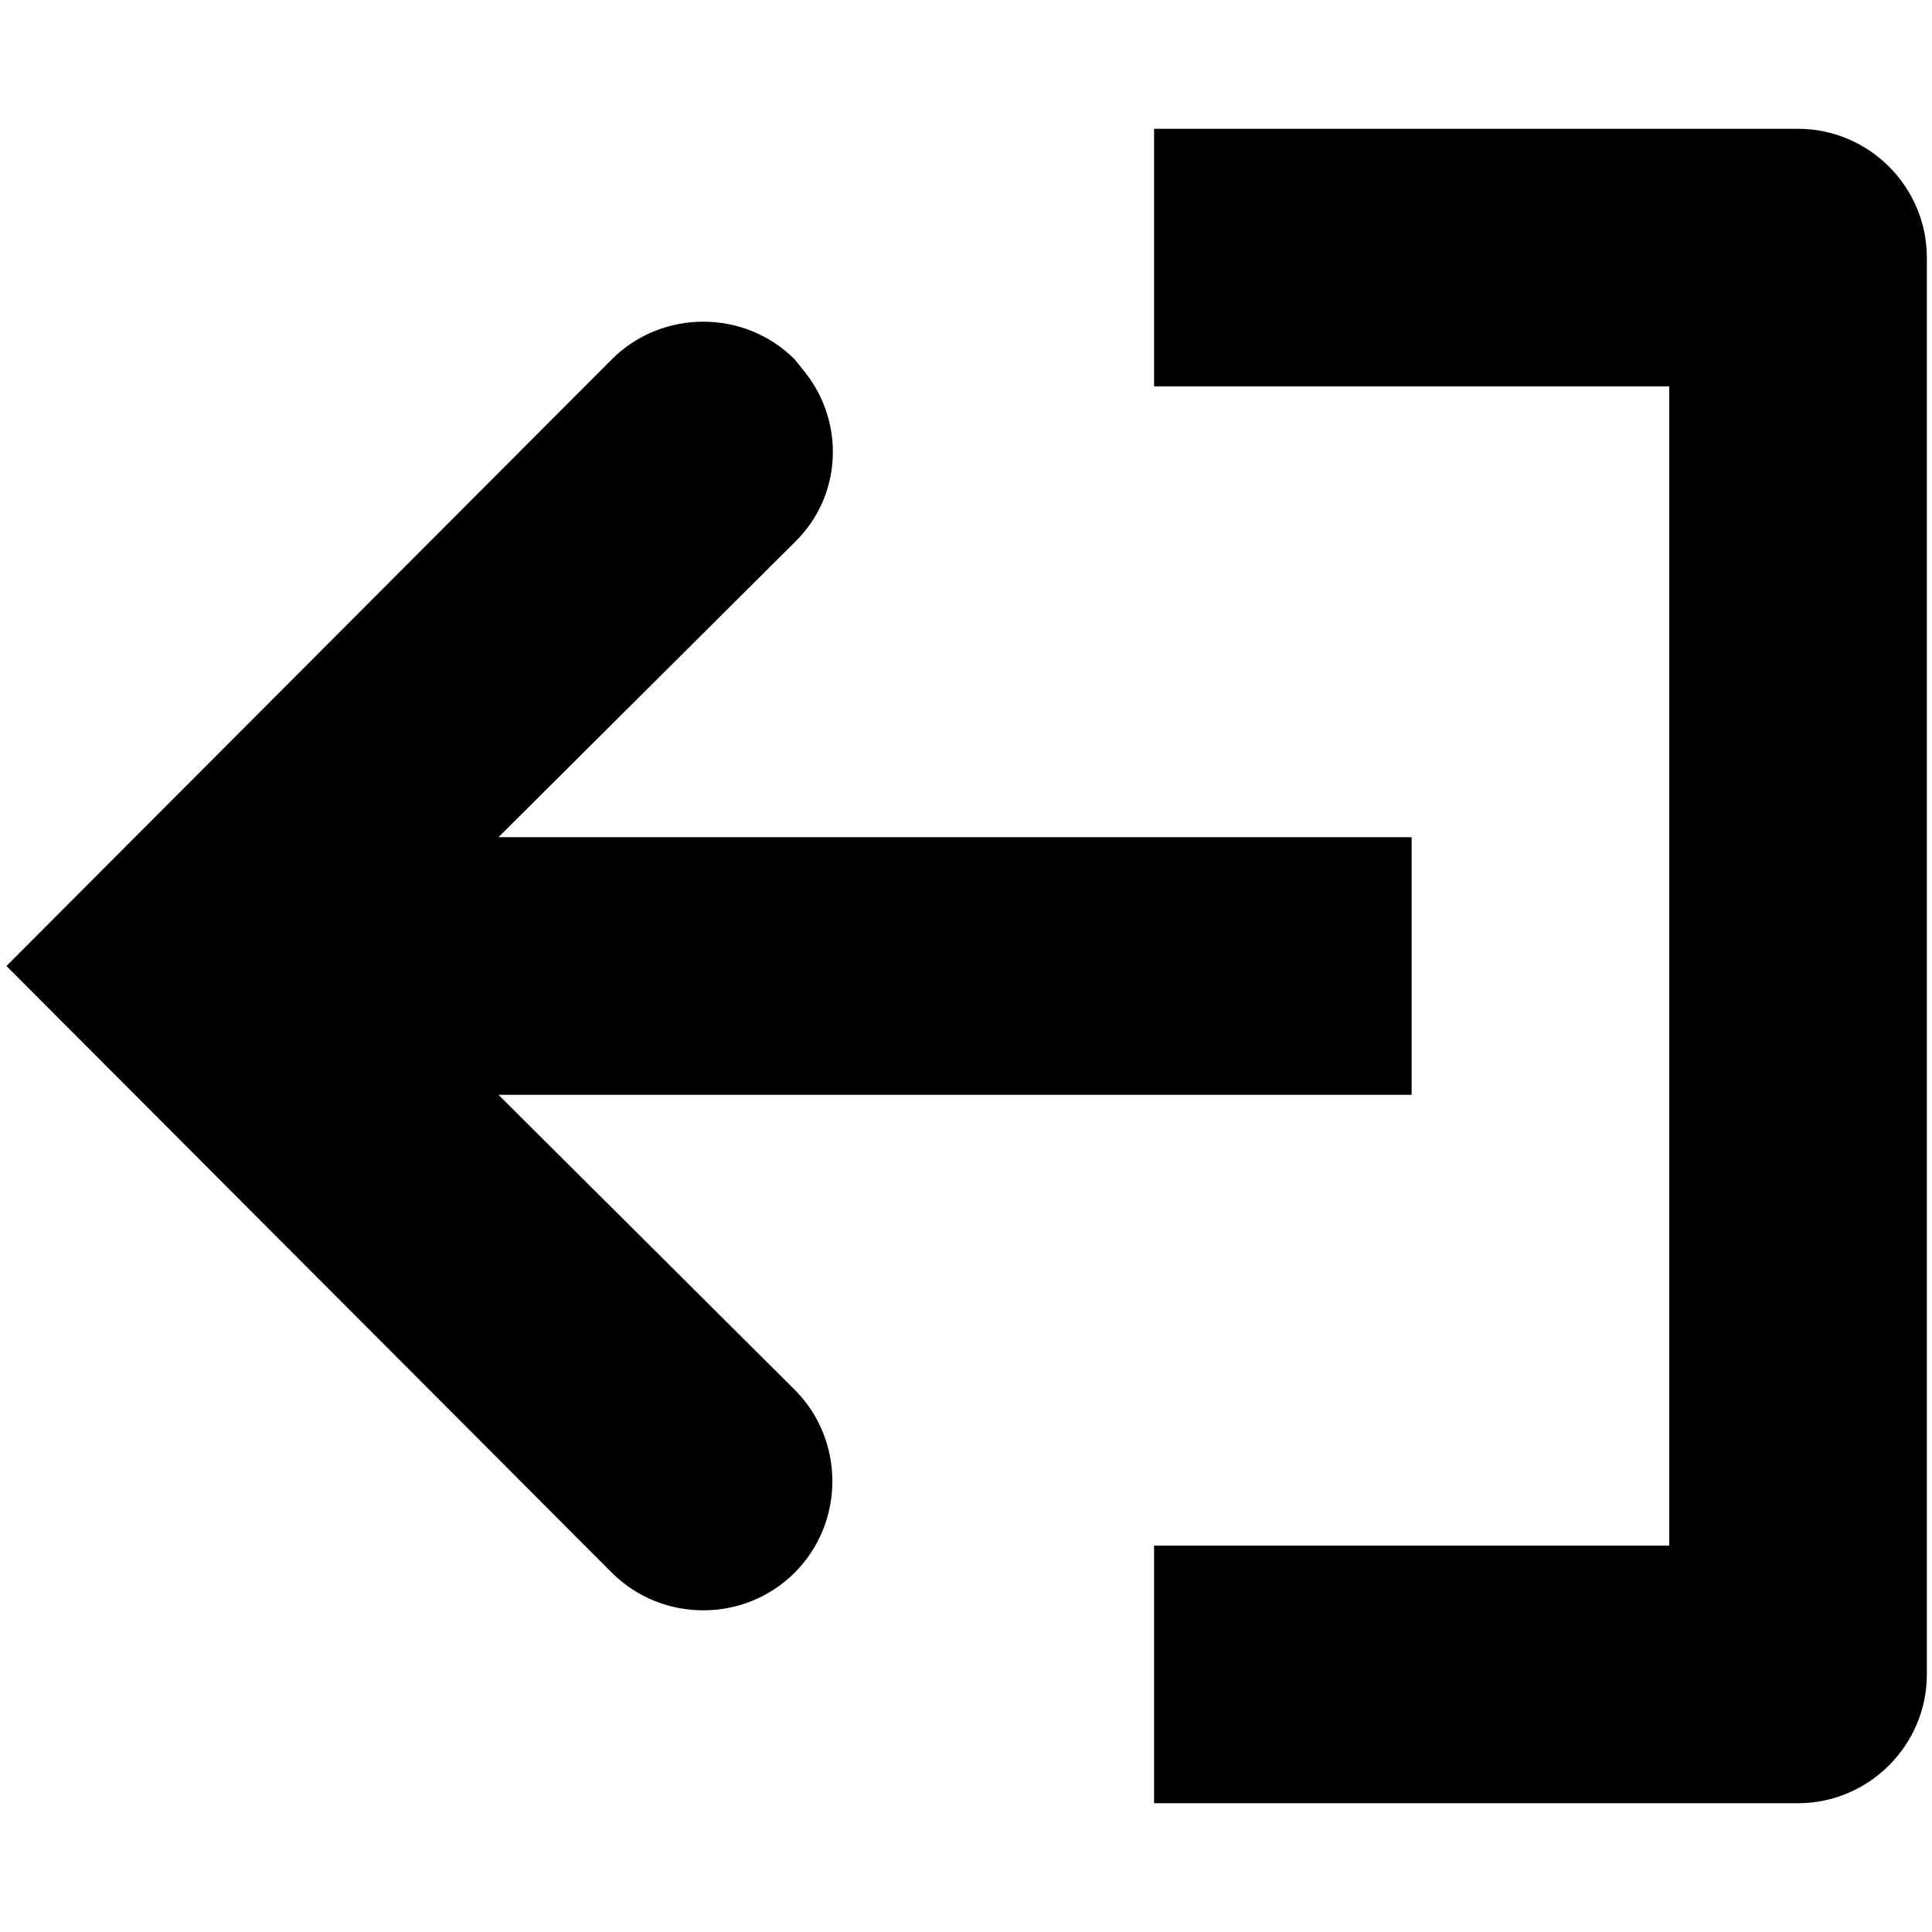
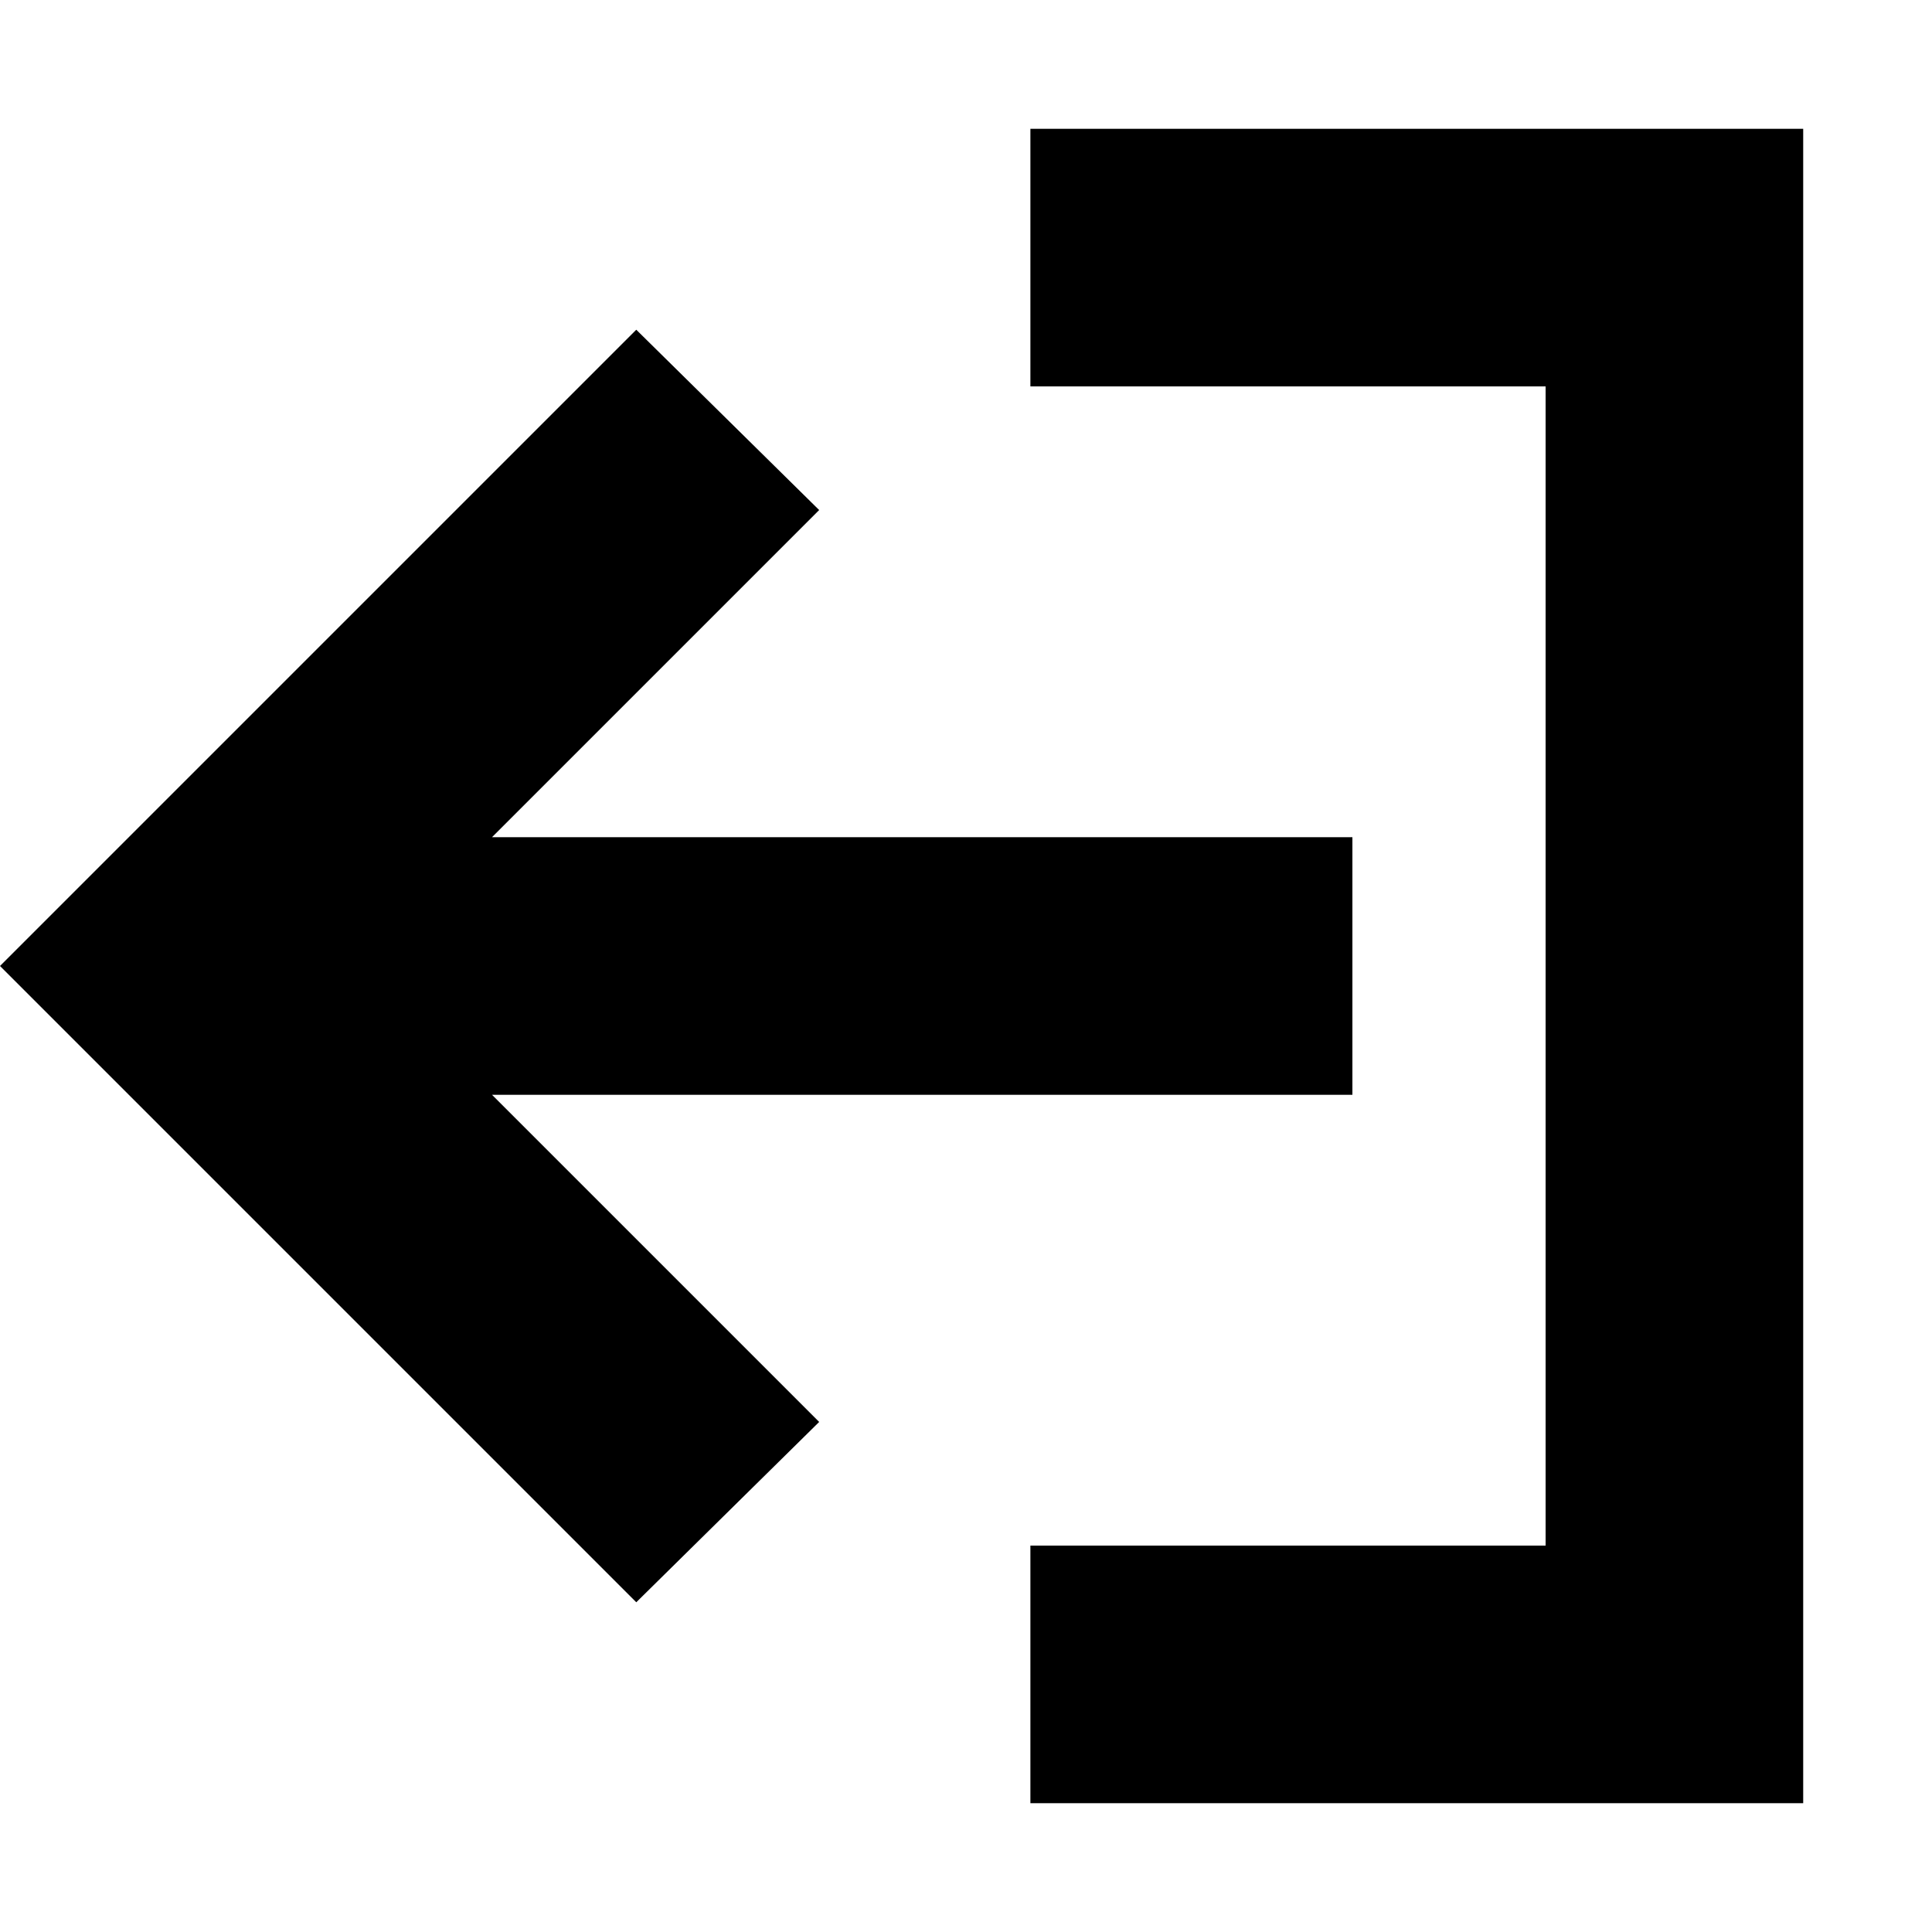
<svg xmlns="http://www.w3.org/2000/svg" viewBox="0 0 15 15">
-   <path d="M8.96 12L12.96 12L12.96 3L8.96 3L8.96 1L13.96 1C14.51 1 14.96 1.45 14.96 2L14.96 13C14.96 13.55 14.51 14 13.96 14L8.96 14L8.96 12ZM0.05 7.5L4.75 12.21C5.14 12.6 5.78 12.6 6.17 12.21C6.56 11.82 6.56 11.18 6.17 10.79L3.87 8.5L10.96 8.5L10.96 6.5L3.87 6.5L6.17 4.21C6.54 3.85 6.56 3.28 6.25 2.89L6.17 2.79C5.78 2.4 5.14 2.4 4.75 2.79L0.05 7.5Z" />
+   <path d="M8 12L12 12L12 3L8 3L8 1L14 1L14 14L8 14L8 12ZM4.94 2.56L6.36 3.96L3.82 6.5L10.5 6.5L10.5 8.5L3.82 8.5L6.36 11.04L4.94 12.44L0 7.5L4.94 2.56Z" />
</svg>
